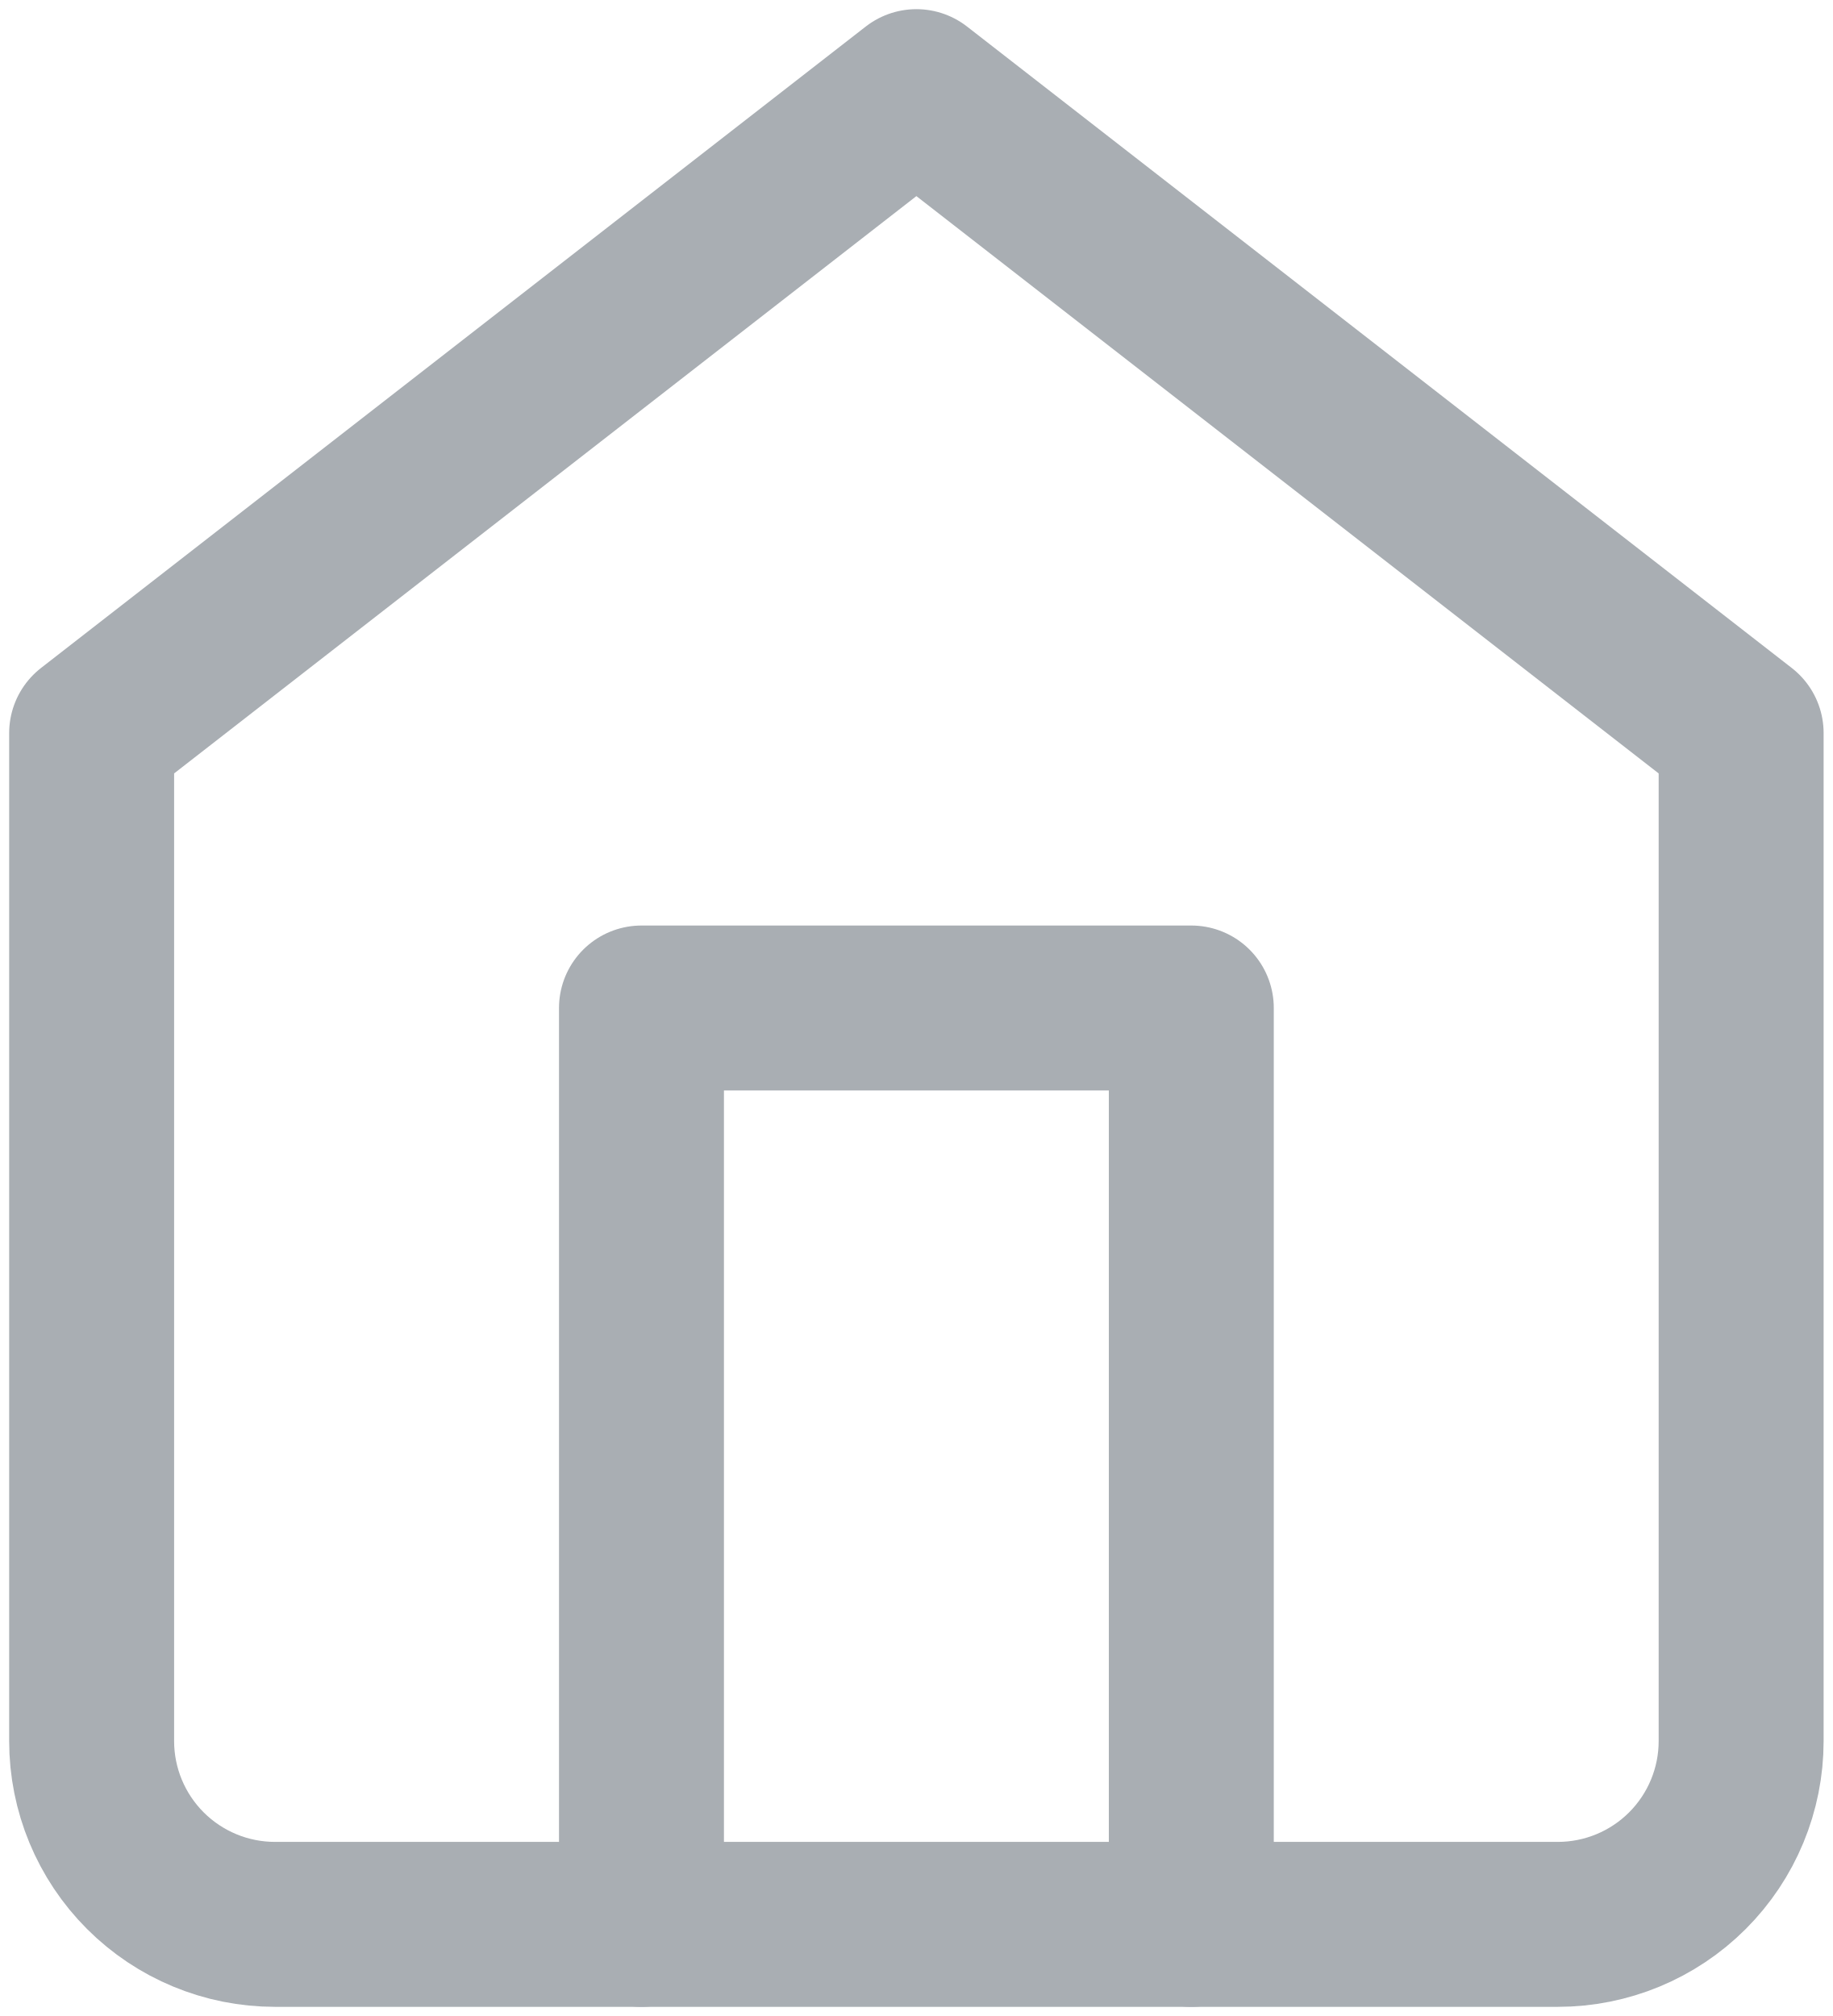
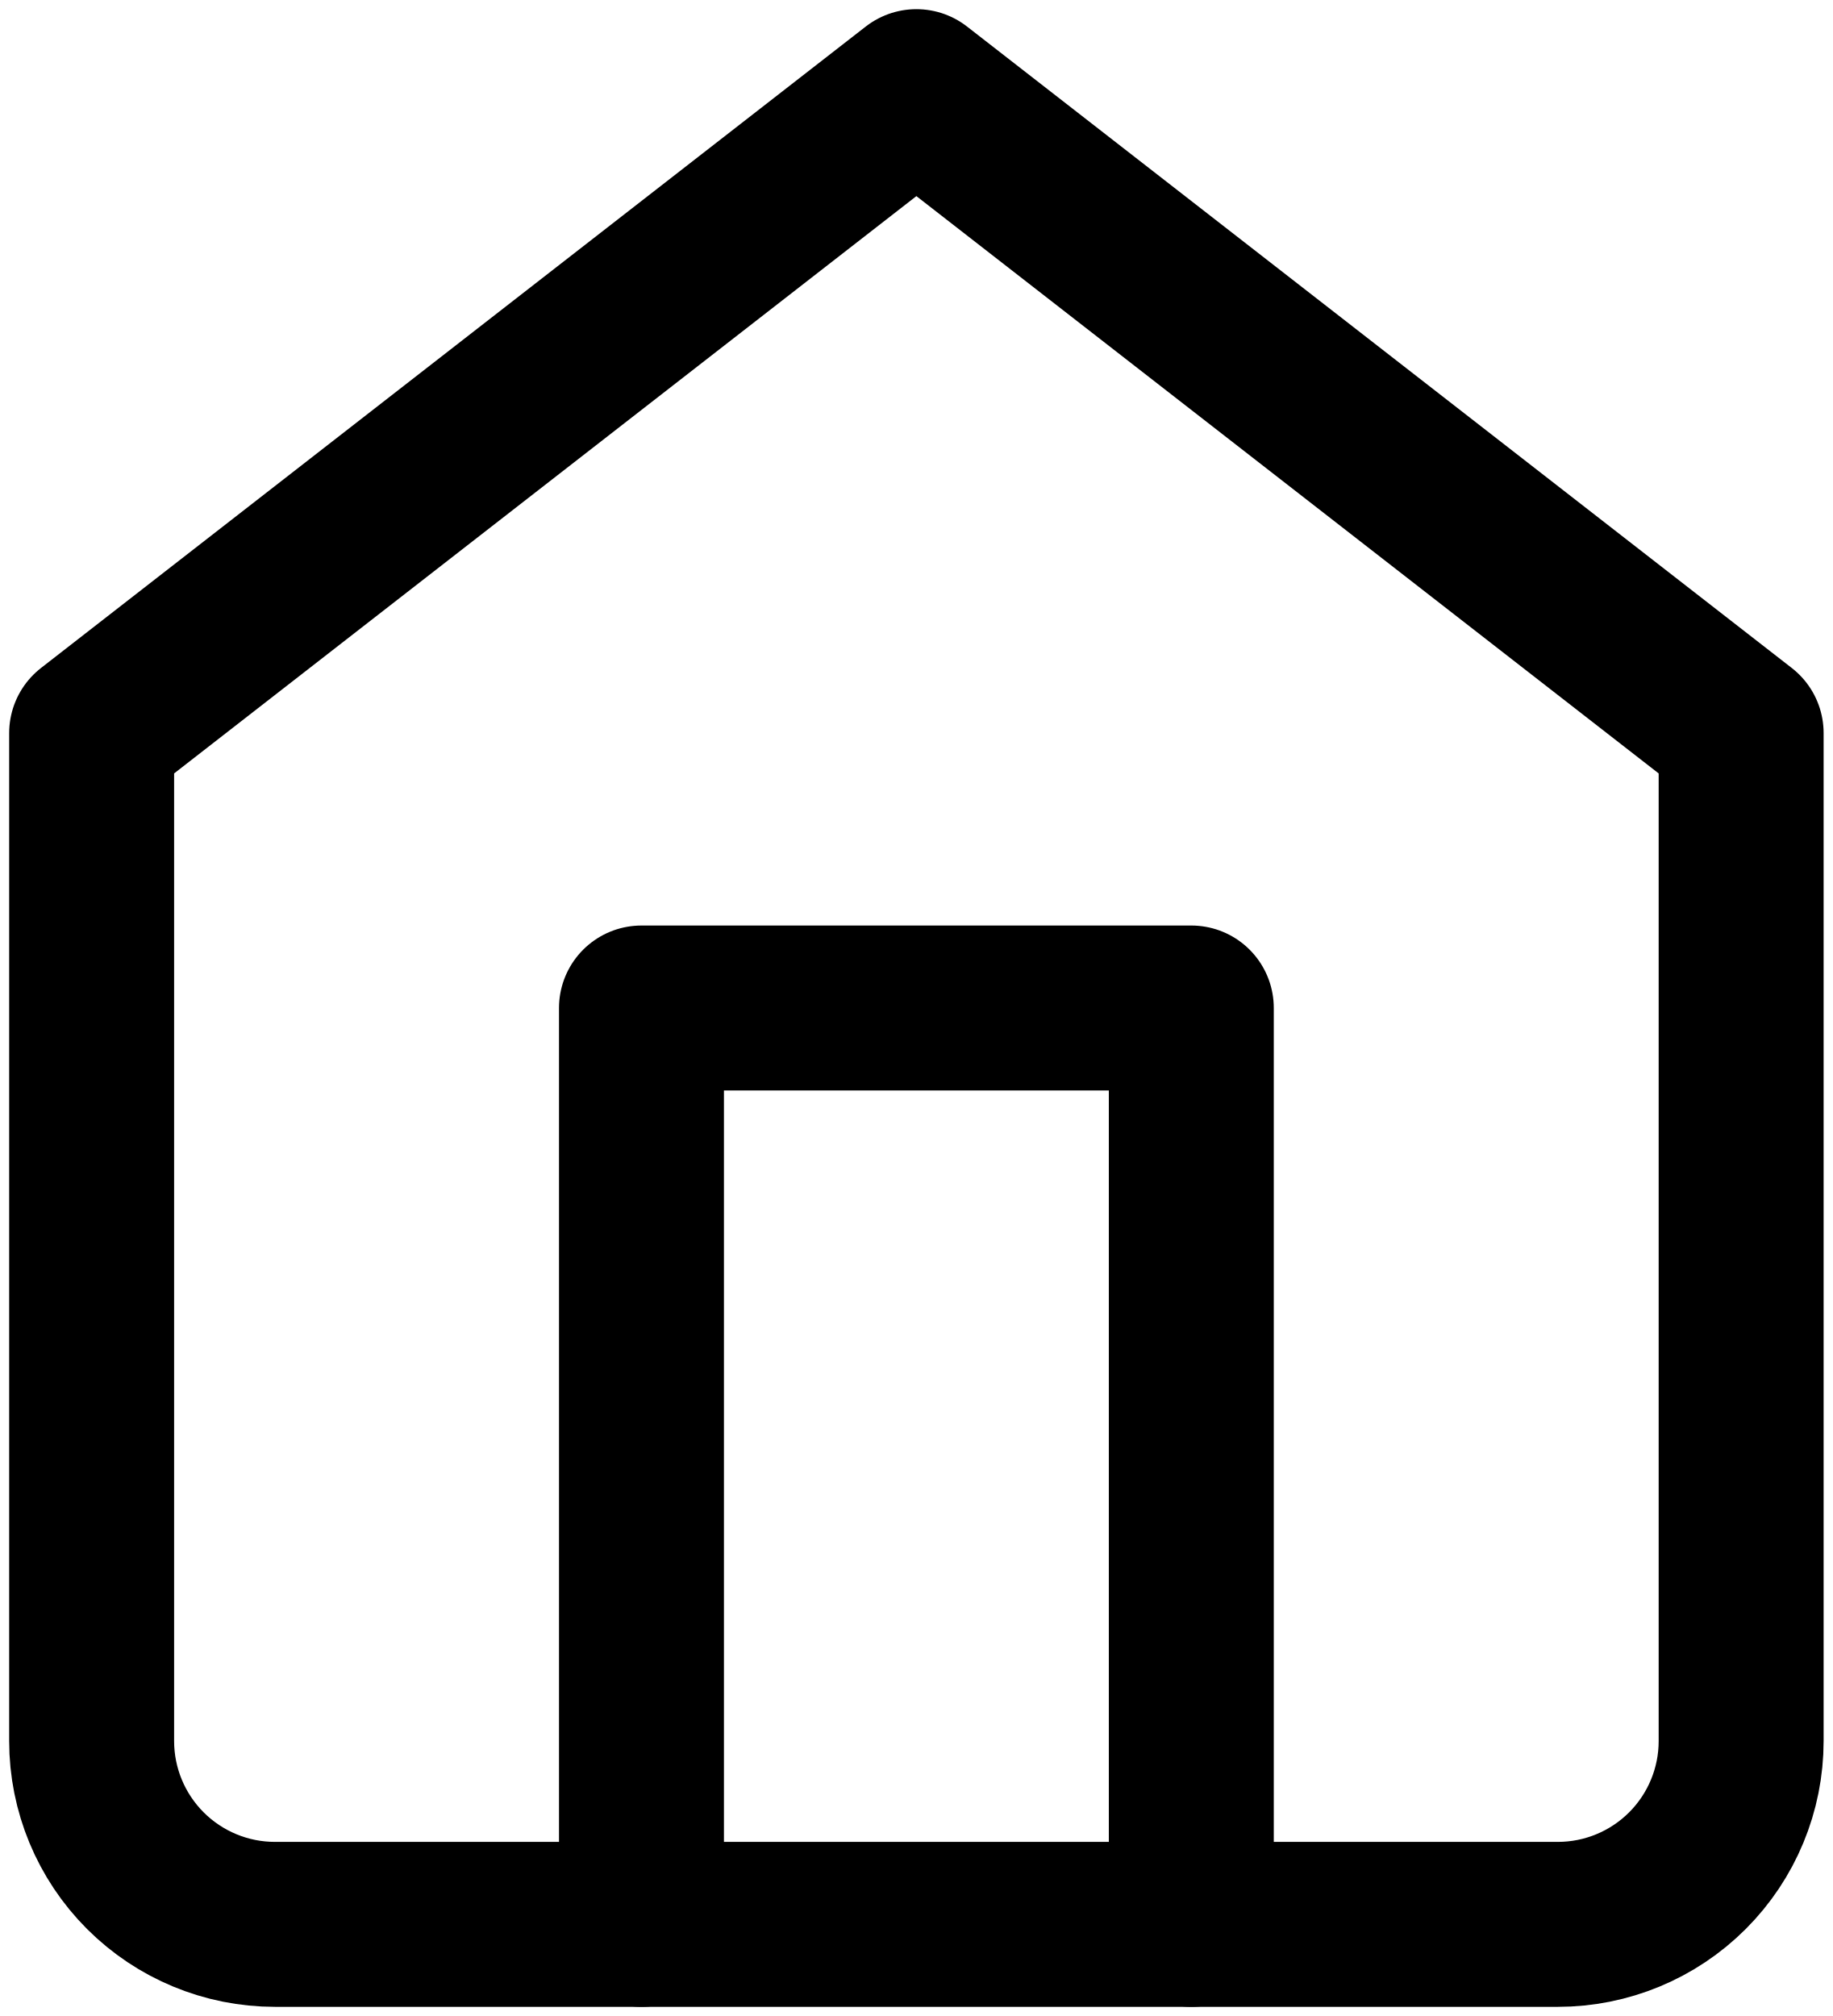
<svg xmlns="http://www.w3.org/2000/svg" width="20" height="22" viewBox="0 0 20 22" fill="none">
-   <path d="M1 8L10 1L19 8V19C19 19.53 18.789 20.039 18.414 20.414C18.039 20.789 17.53 21 17 21H3C2.47 21 1.961 20.789 1.586 20.414C1.211 20.039 1 19.53 1 19V8Z" stroke="#a9aeb3" stroke-width="1.8" stroke-linecap="round" stroke-linejoin="round" />
-   <path d="M7 21V11H13V21" stroke="#a9aeb3" stroke-width="1.8" stroke-linecap="round" stroke-linejoin="round" />
+   <path d="M1 8L10 1L19 8V19C19 19.53 18.789 20.039 18.414 20.414C18.039 20.789 17.53 21 17 21H3C2.47 21 1.961 20.789 1.586 20.414C1.211 20.039 1 19.53 1 19V8Z" stroke="currentColor" stroke-width="1.8" stroke-linecap="round" stroke-linejoin="round" />
+   <path d="M7 21V11H13V21" stroke="currentColor" stroke-width="1.8" stroke-linecap="round" stroke-linejoin="round" />
</svg>
